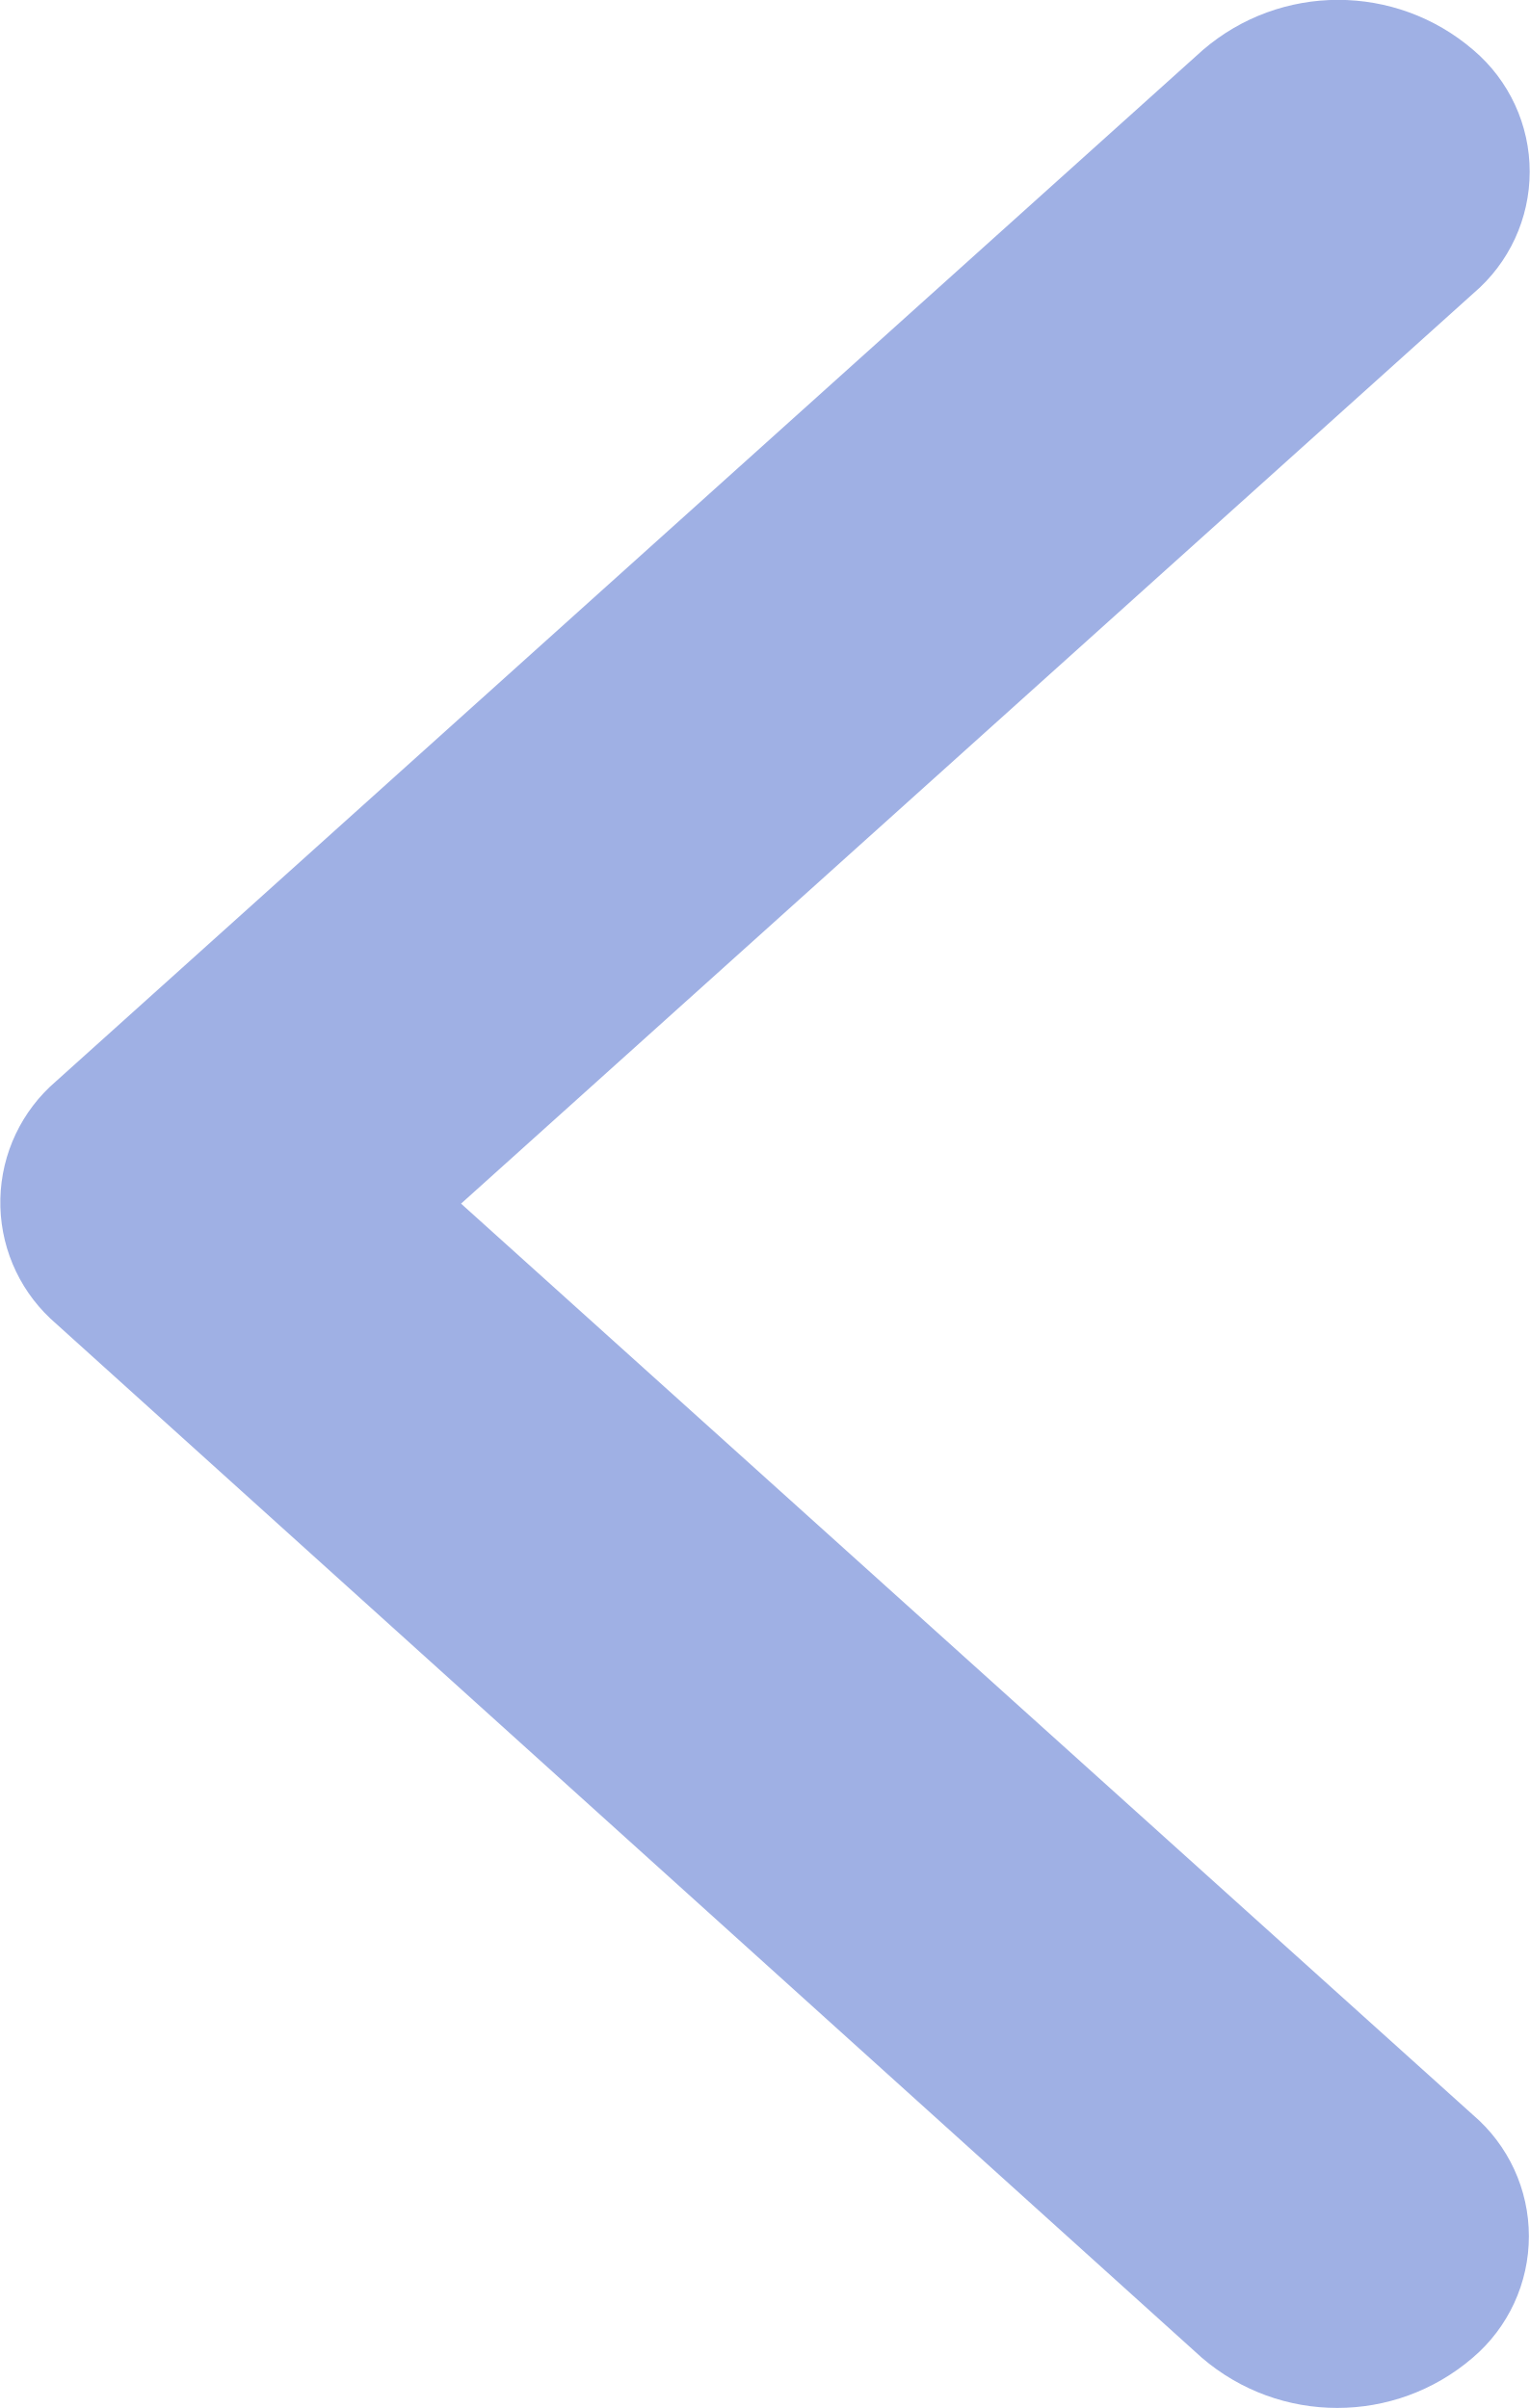
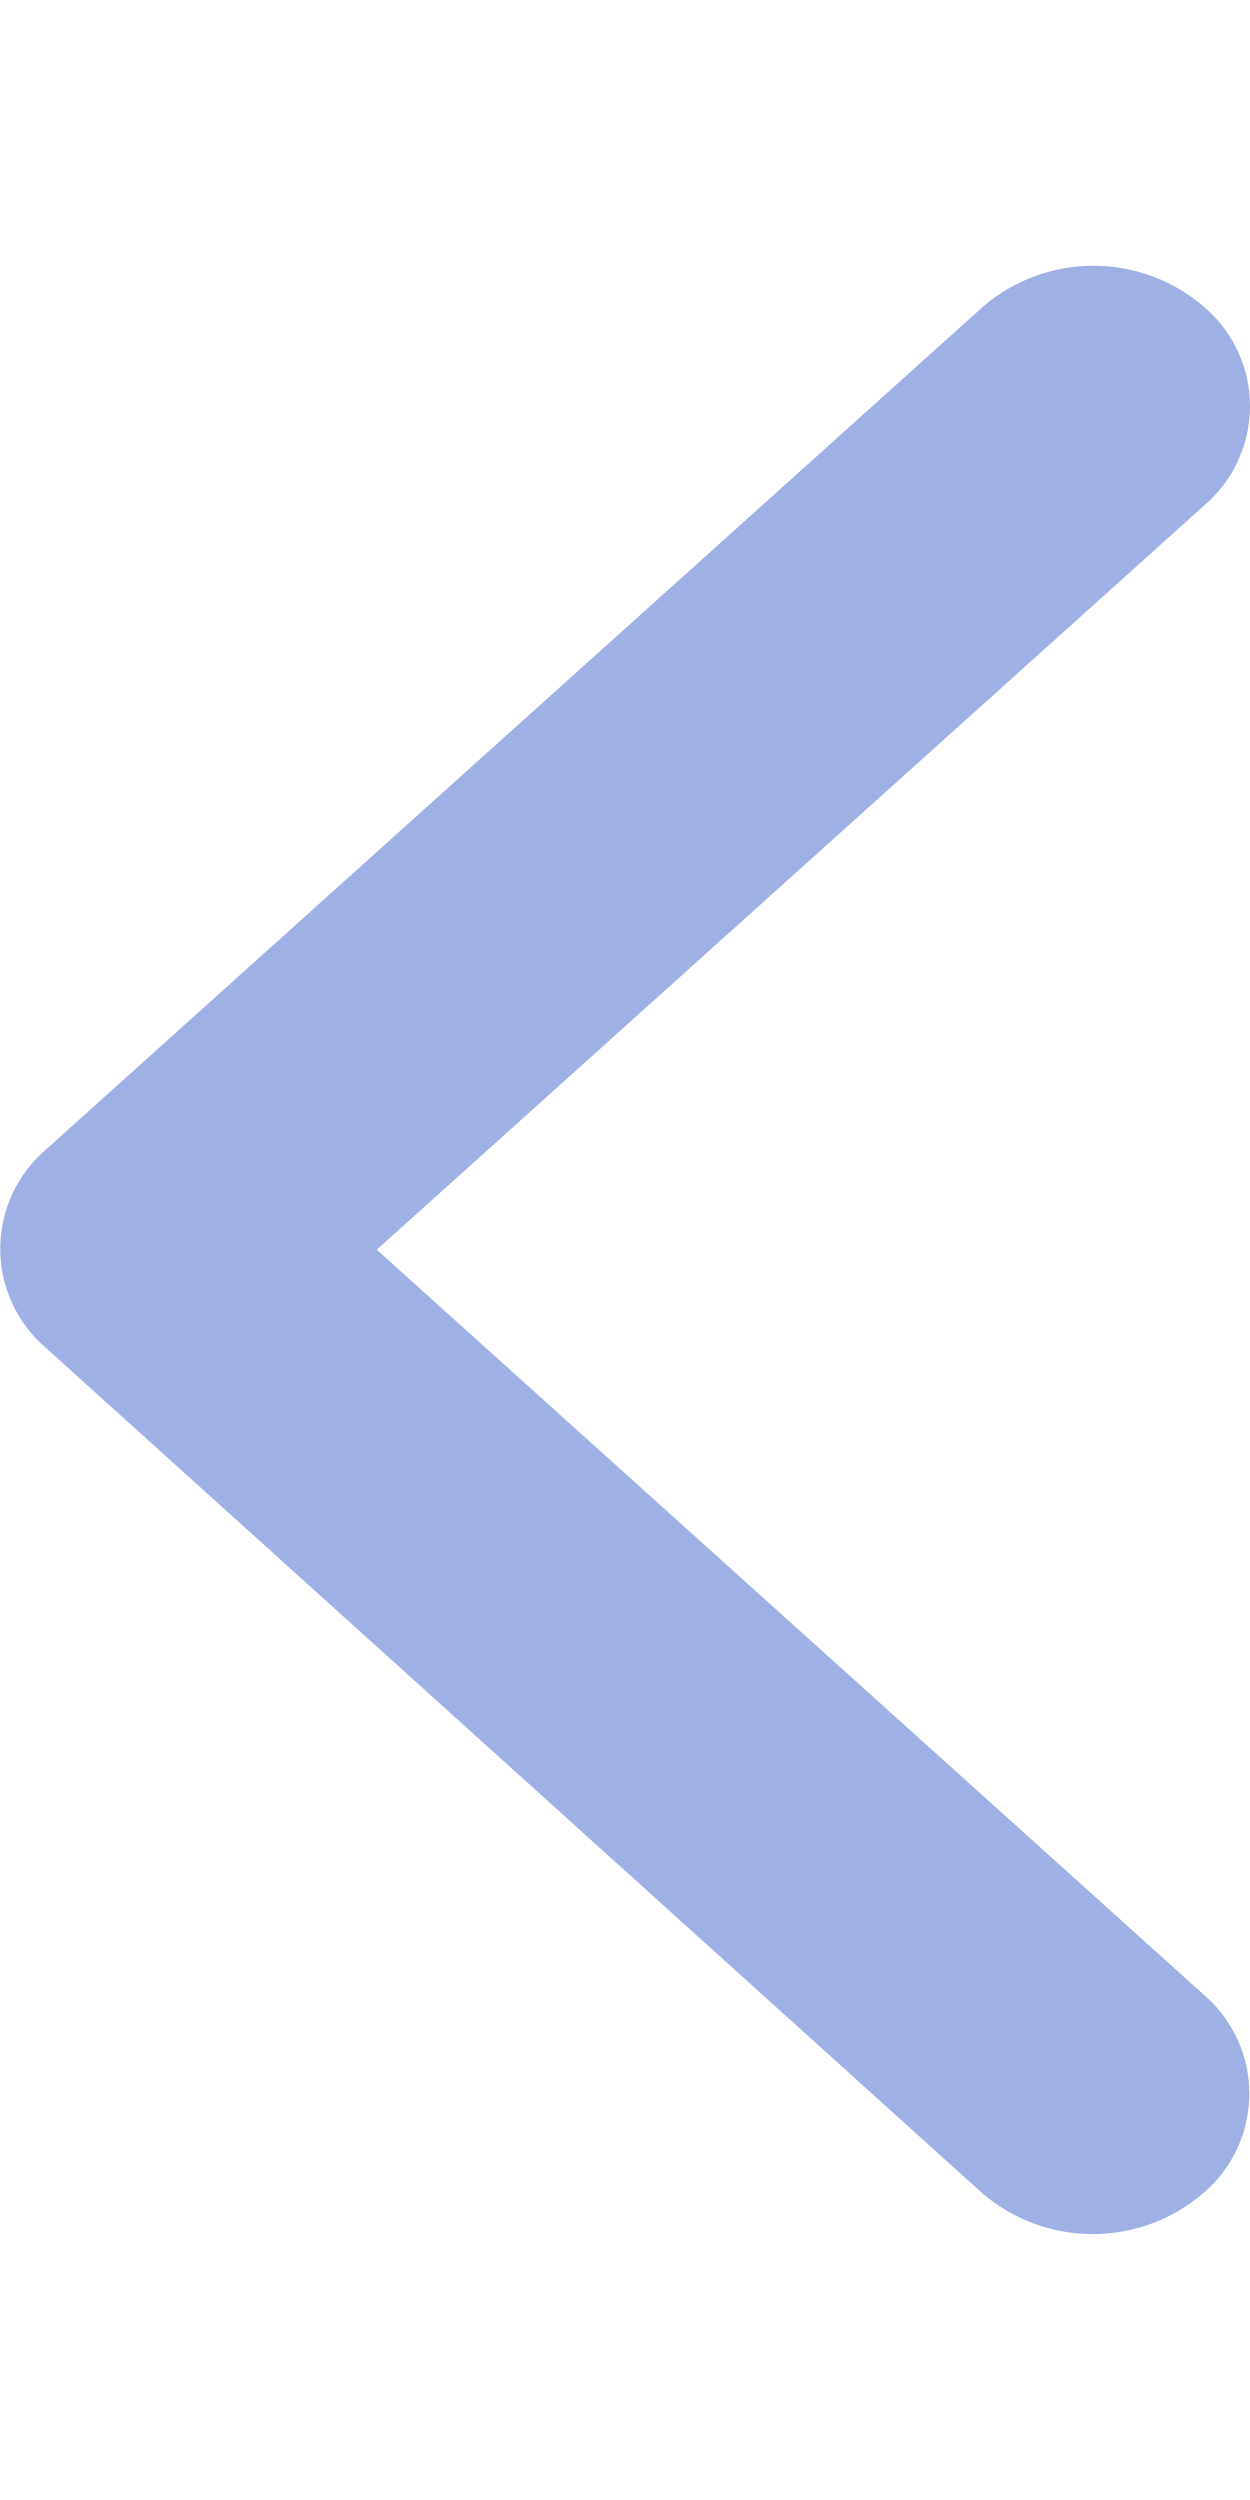
- <svg xmlns="http://www.w3.org/2000/svg" width="15" height="23.619" viewBox="0 0 15 23.619">
+ <svg xmlns="http://www.w3.org/2000/svg" width="10" height="20" viewBox="0 0 15 23.619">
  <path id="Icon_ionic-ios-arrow-back" data-name="Icon ionic-ios-arrow-back" d="M15.772,18,25.7,9.07a1.565,1.565,0,0,0,0-2.384,2.034,2.034,0,0,0-2.656,0L11.8,16.8a1.566,1.566,0,0,0-.055,2.327L23.036,29.32a2.037,2.037,0,0,0,2.656,0,1.565,1.565,0,0,0,0-2.384Z" transform="translate(-11.251 -6.194)" fill="#9fb0e4" />
</svg>
